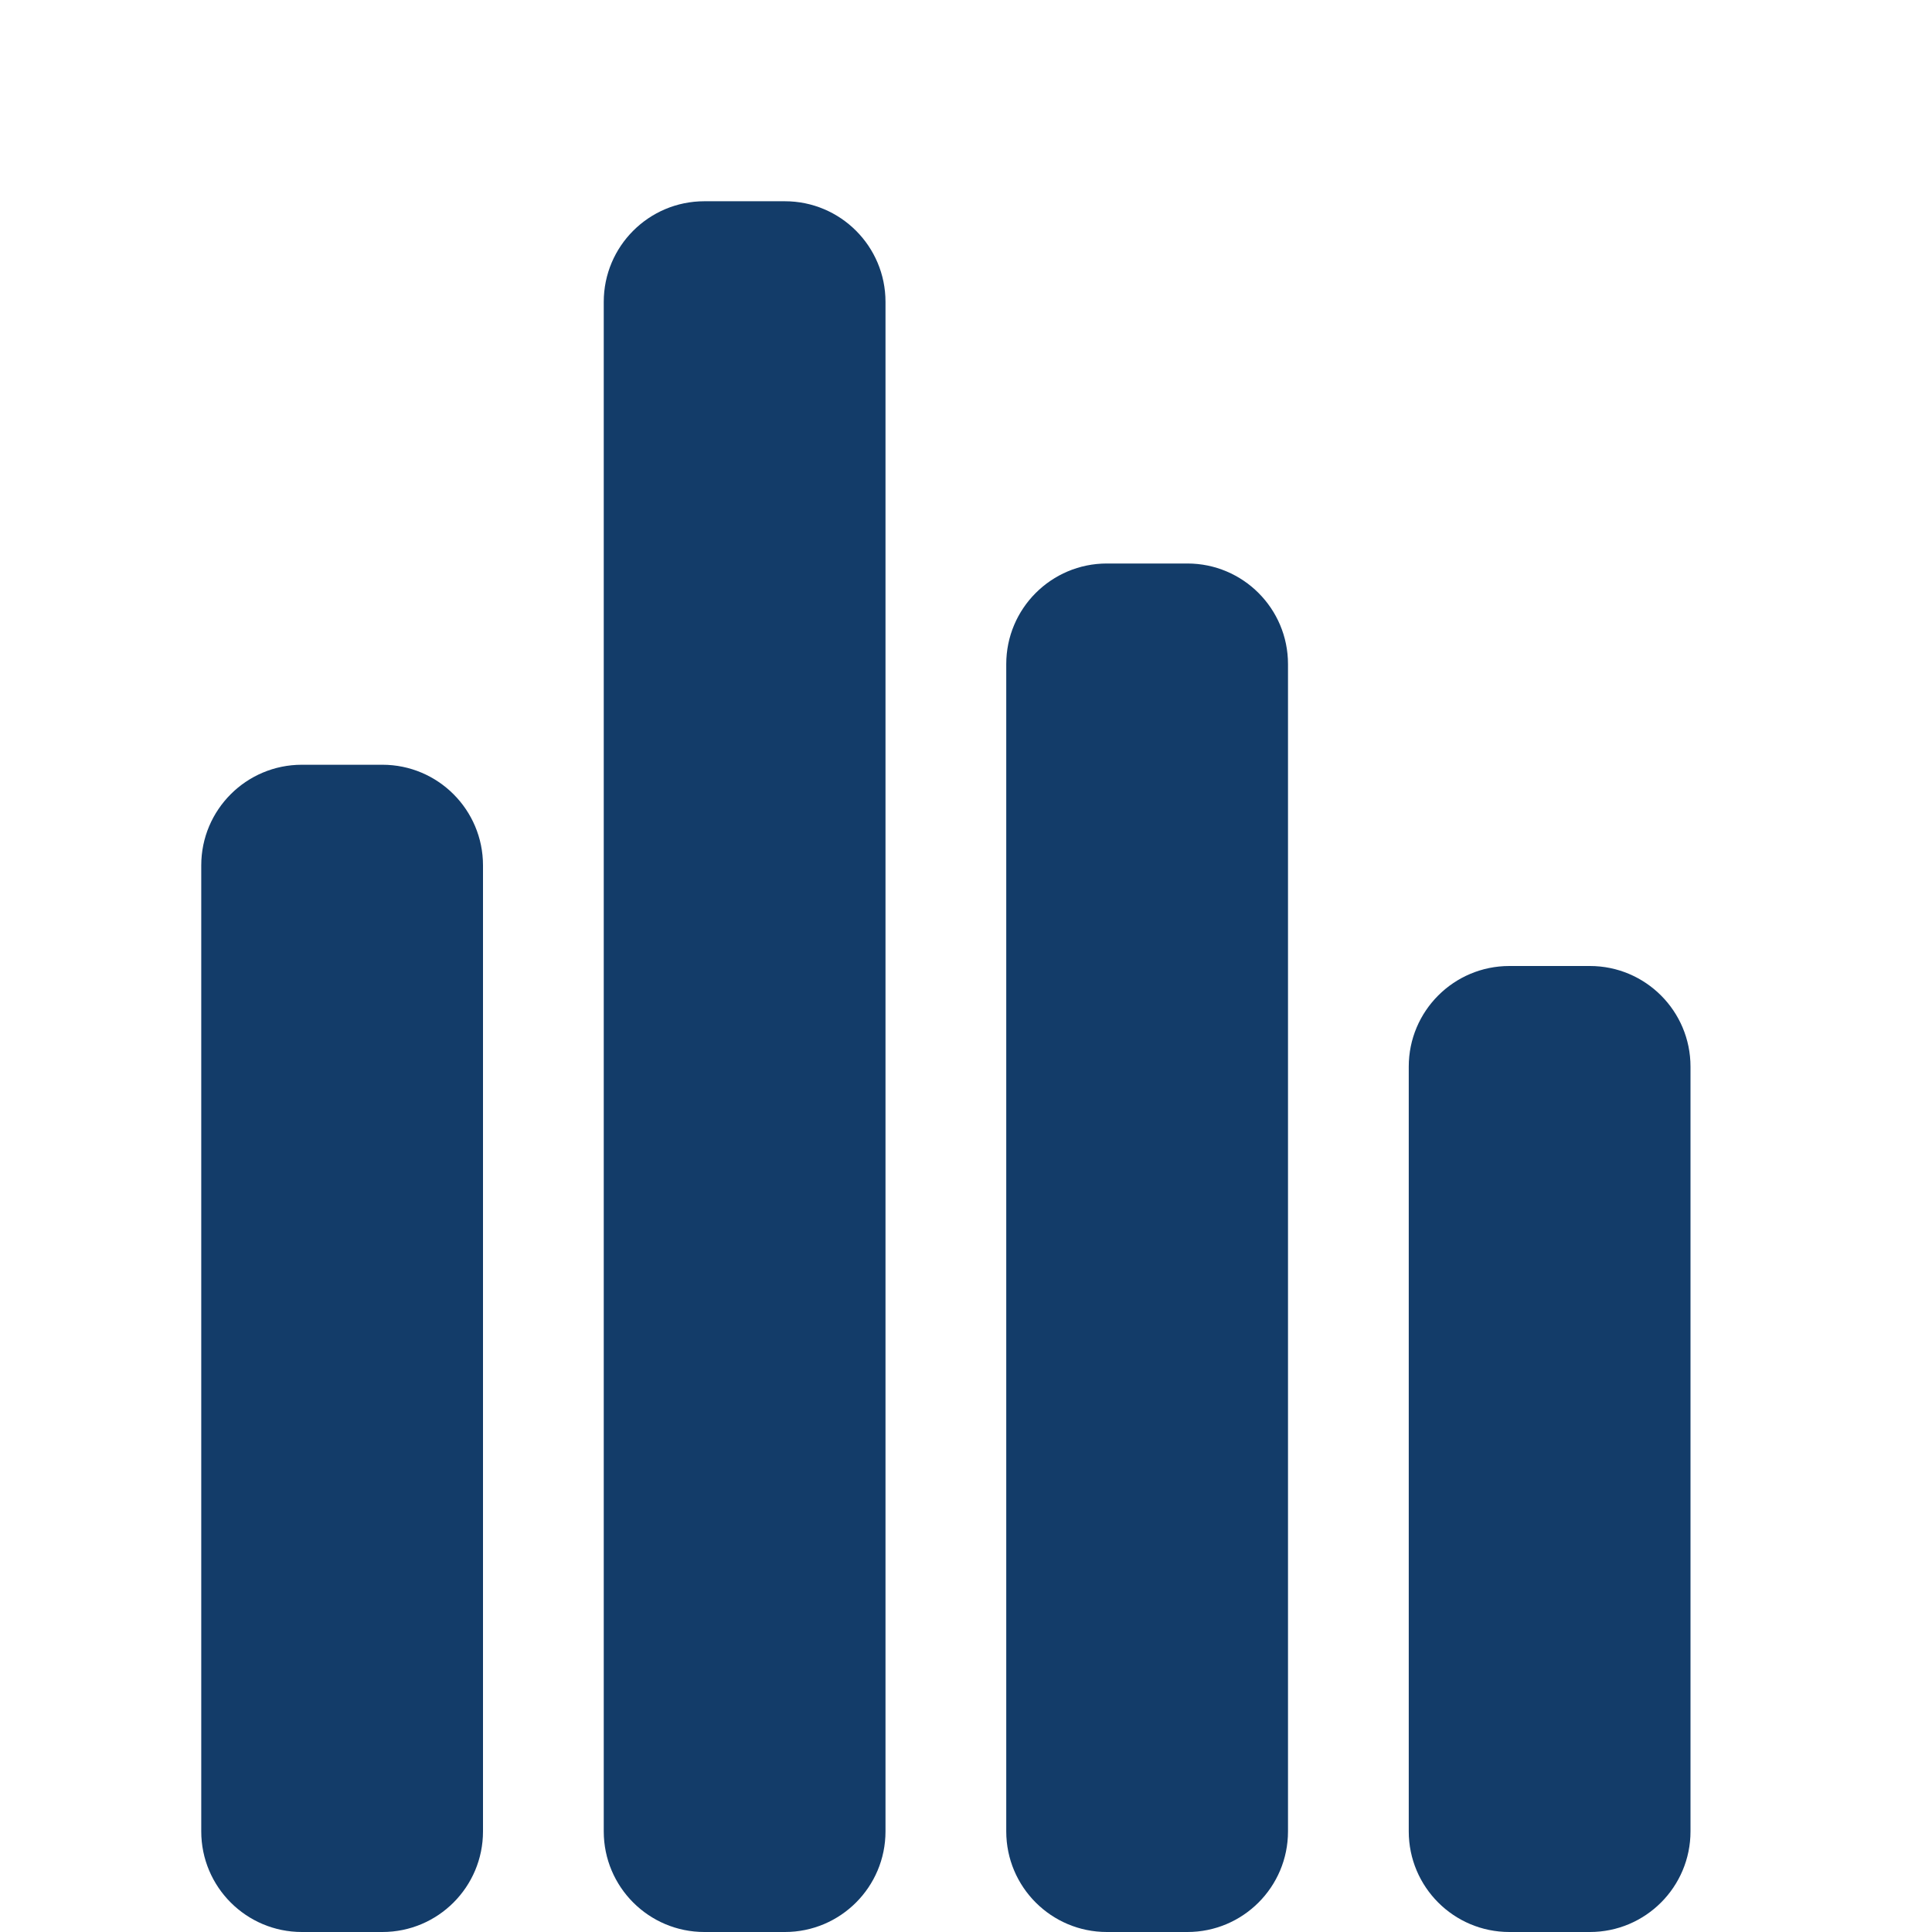
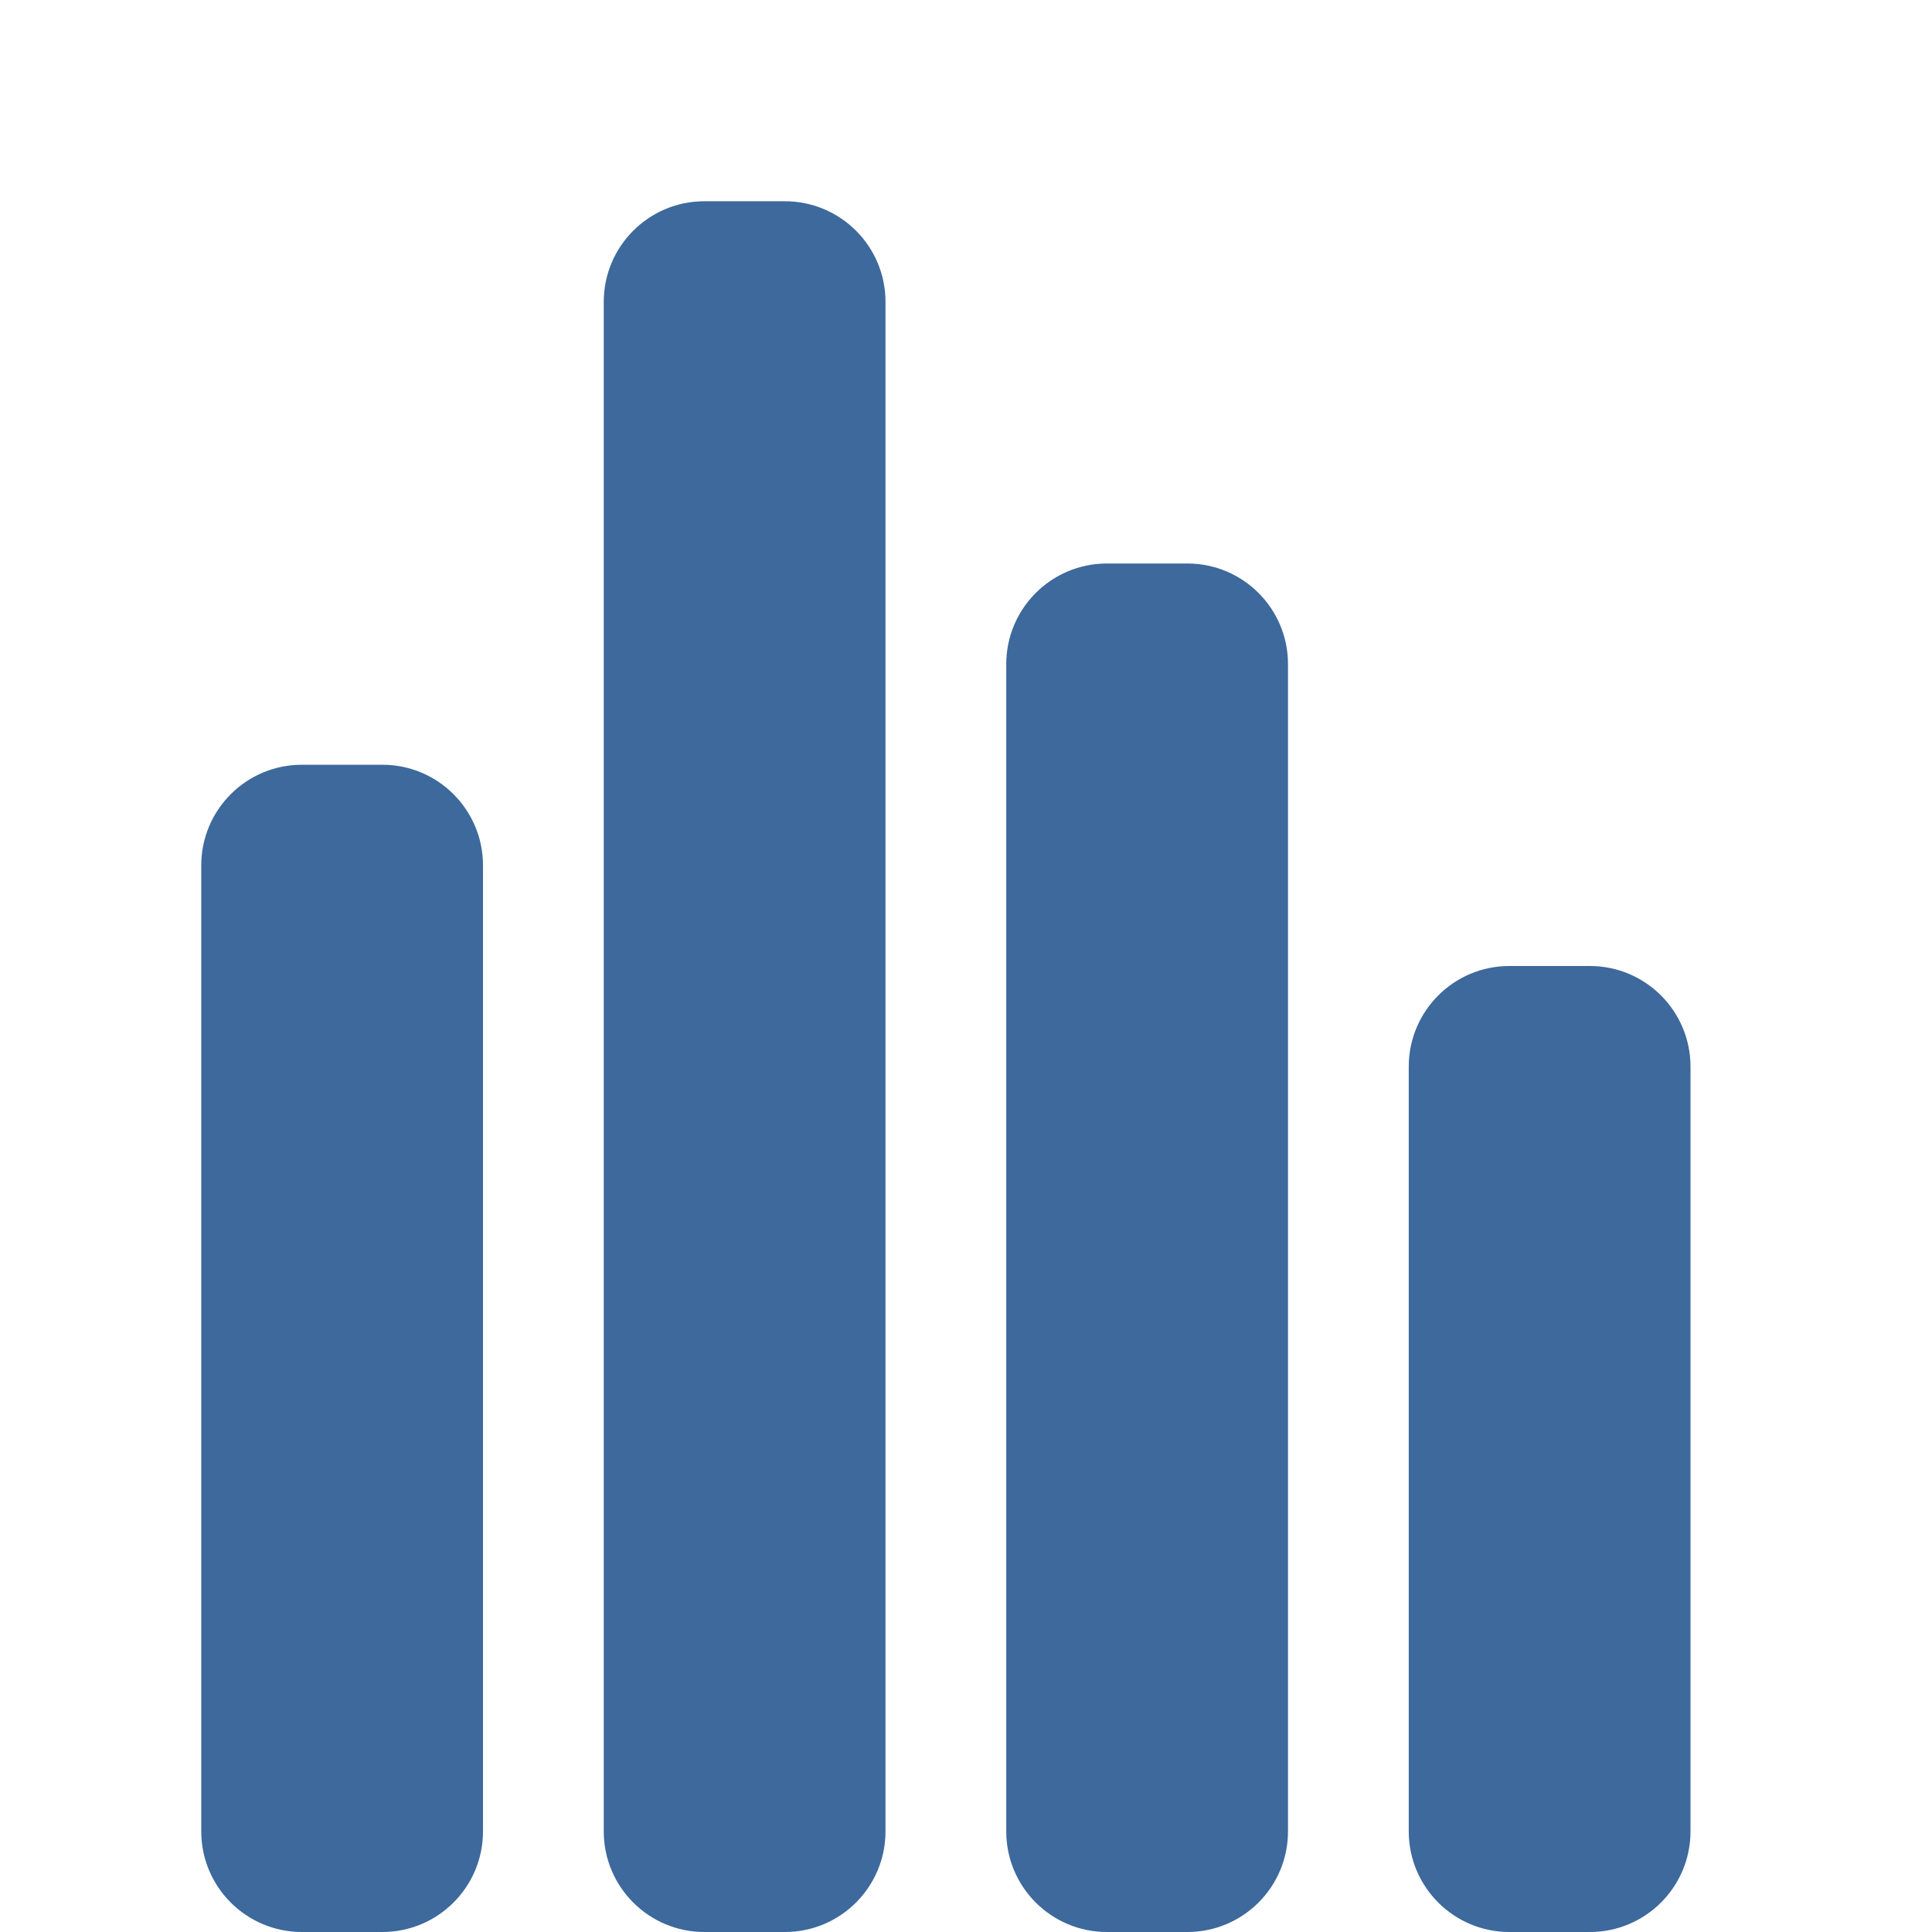
- <svg xmlns="http://www.w3.org/2000/svg" color="#133c69" version="1.1" width="48" height="48">
+ <svg xmlns="http://www.w3.org/2000/svg" color="#3d699c" version="1.1" width="48" height="48">
  <rect x="5" y="19" width="7" height="29" rx="2.5" fill="currentColor" />
  <rect x="15" y="5" width="7" height="43" rx="2.5" fill="currentColor" />
  <rect x="25" y="14" width="7" height="34" rx="2.5" fill="currentColor" />
  <rect x="35" y="24" width="7" height="24" rx="2.5" fill="currentColor" />
</svg>
